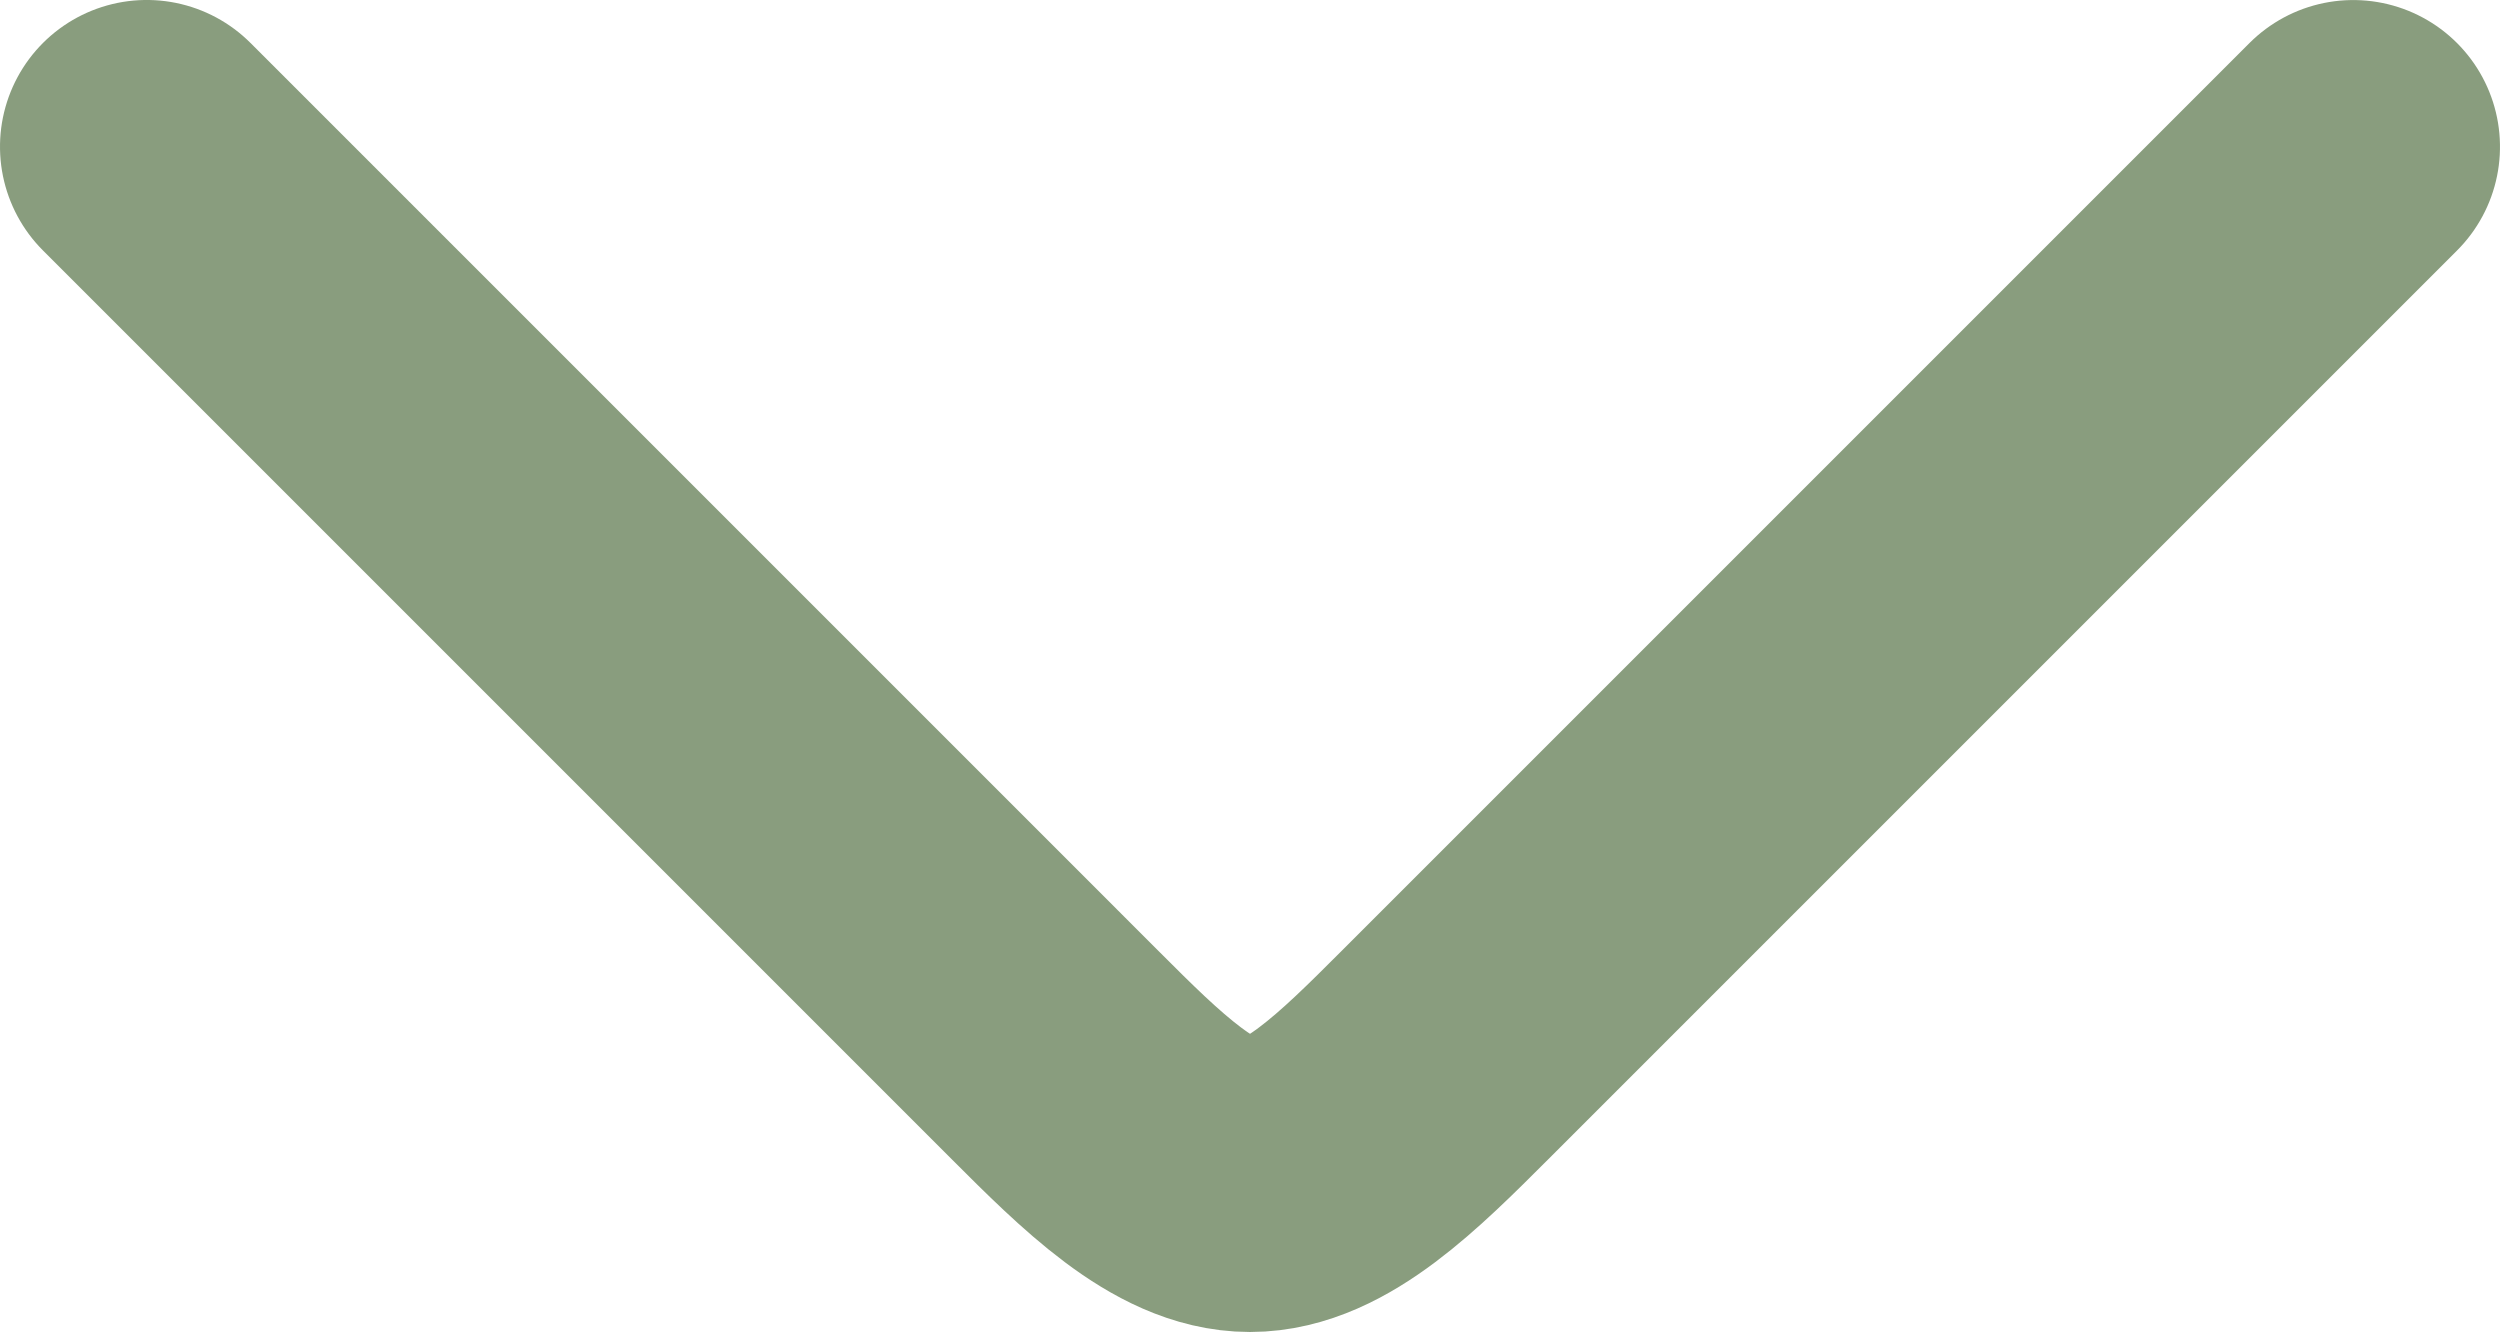
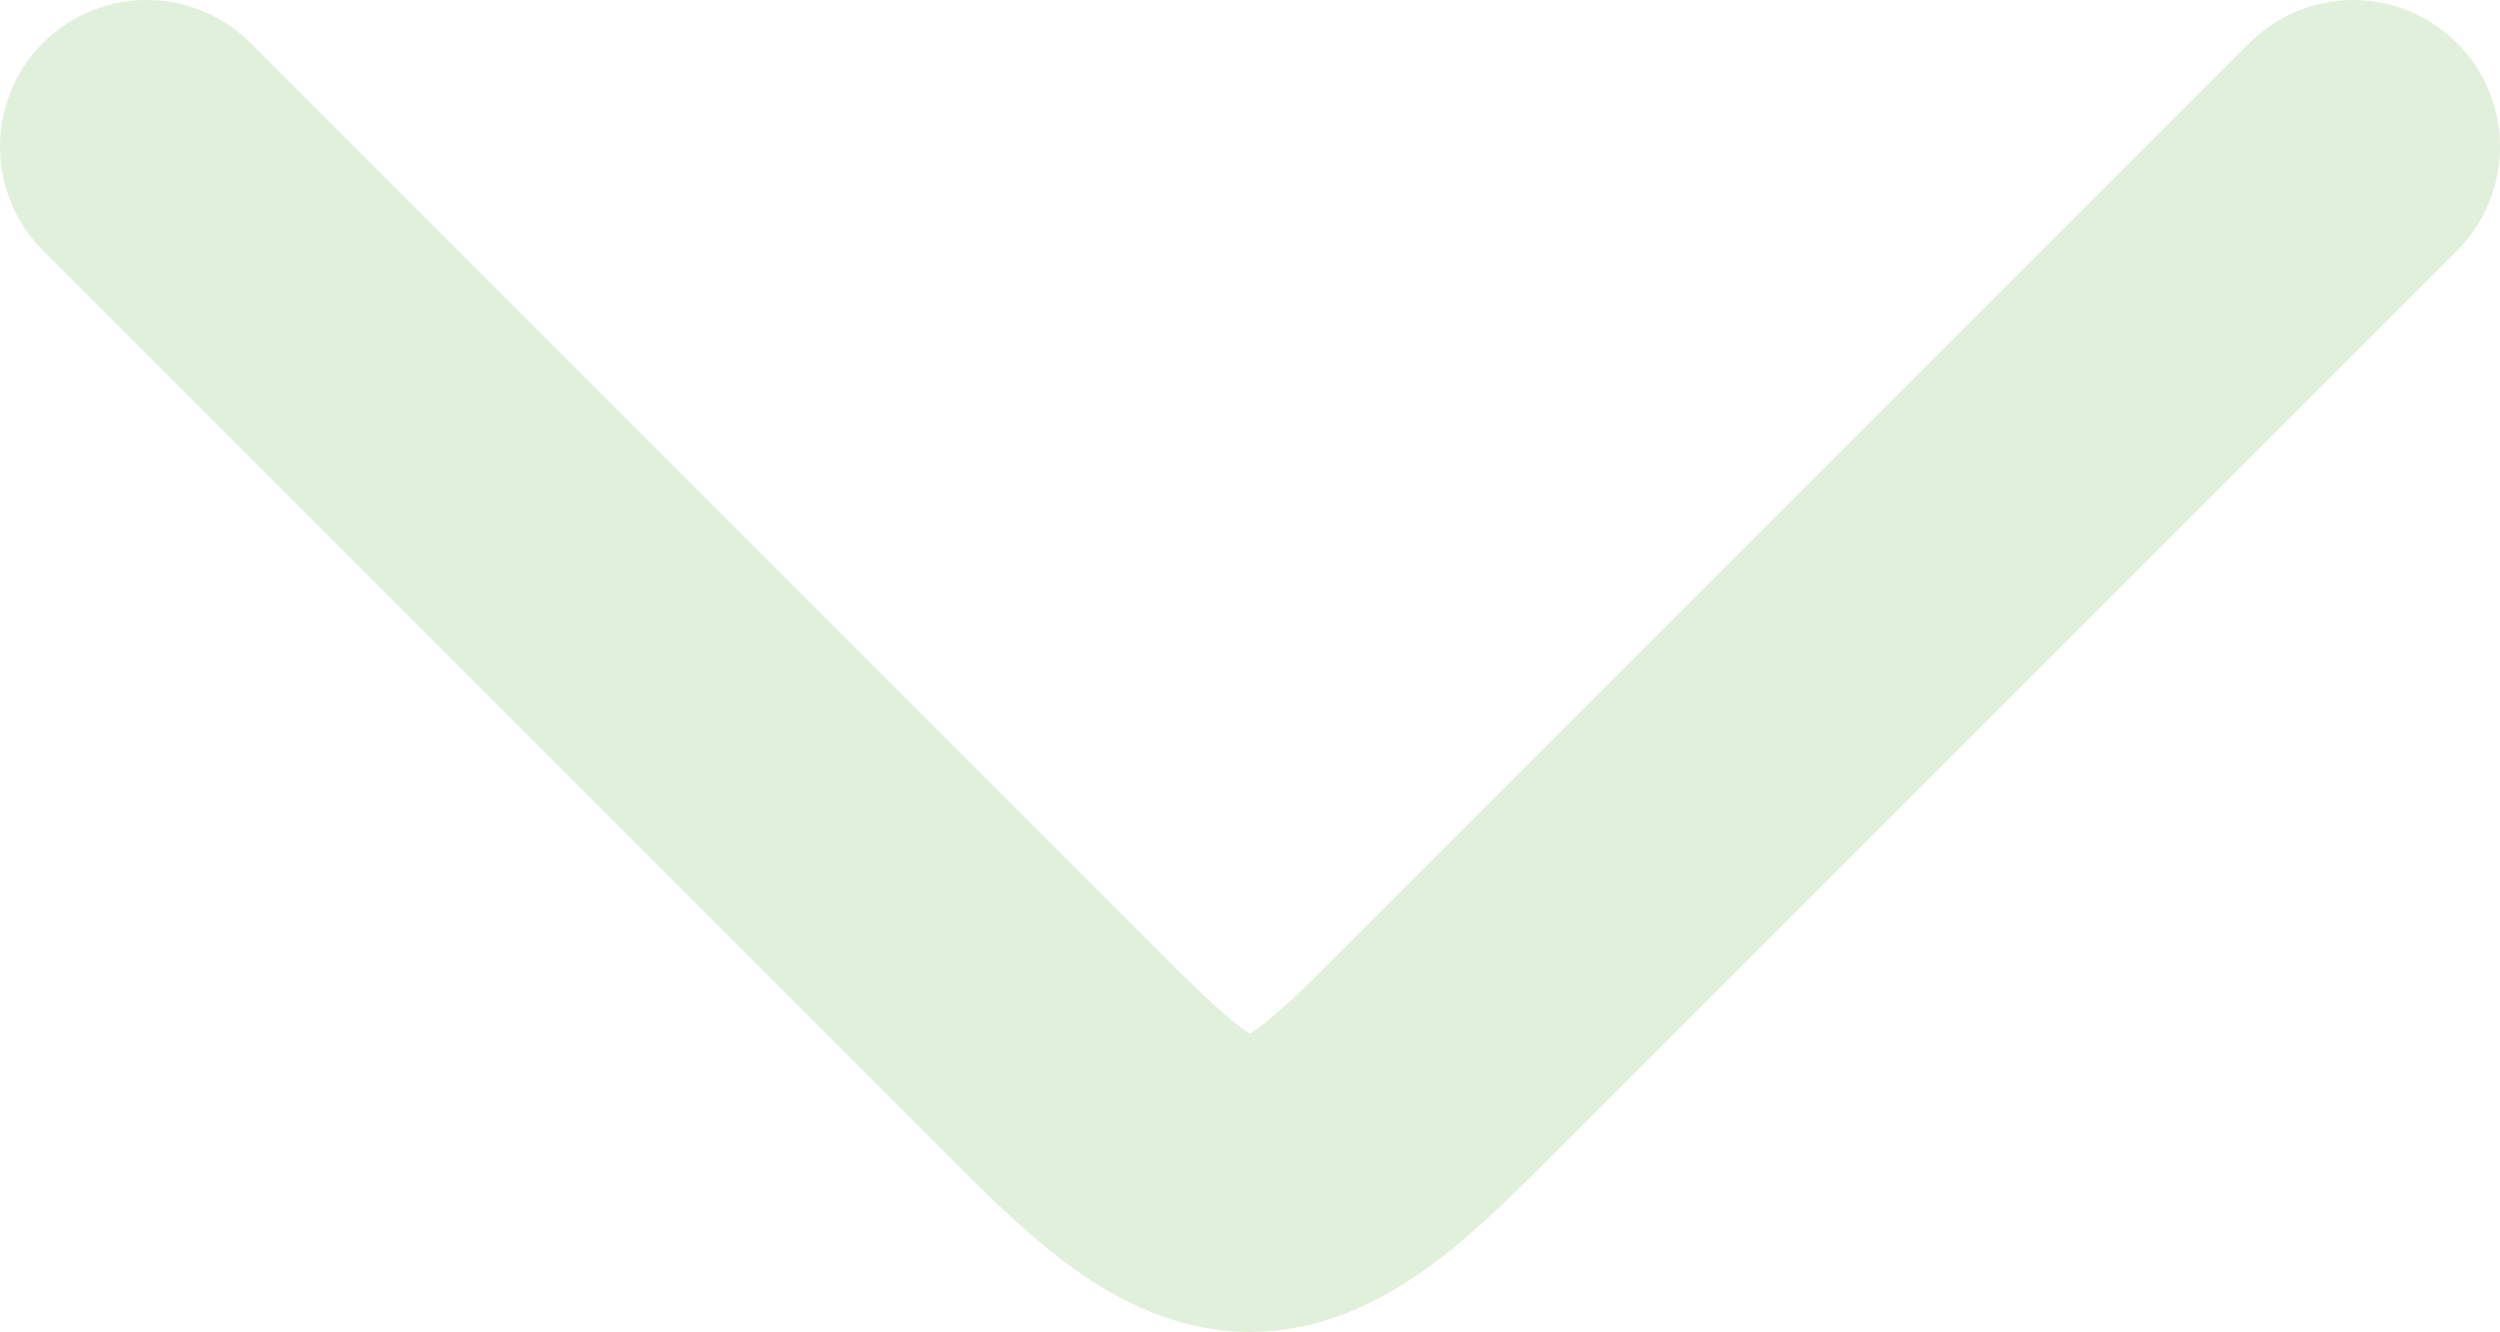
<svg xmlns="http://www.w3.org/2000/svg" width="96.59" height="51.462" viewBox="0 0 25.556 13.616">
-   <path d="M95.577 148.598v13.142m-15.95 2.807h13.142m0 0c.936 0 1.872 0 2.34-.468s.468-1.404.468-2.34" transform="matrix(.707107 .707107 -.707107 .707107 61.54739 -171.1574)" fill="none" stroke="#899d7e" stroke-width="3" stroke-linecap="round" stroke-linejoin="round" />
+   <path d="M95.577 148.598v13.142m-15.95 2.807h13.142m0 0c.936 0 1.872 0 2.34-.468s.468-1.404.468-2.34" transform="matrix(.707107 .707107 -.707107 .707107 61.54739 -171.1574)" fill="none" stroke="#e1f0da" stroke-width="3" stroke-linecap="round" stroke-linejoin="round" />
</svg>
